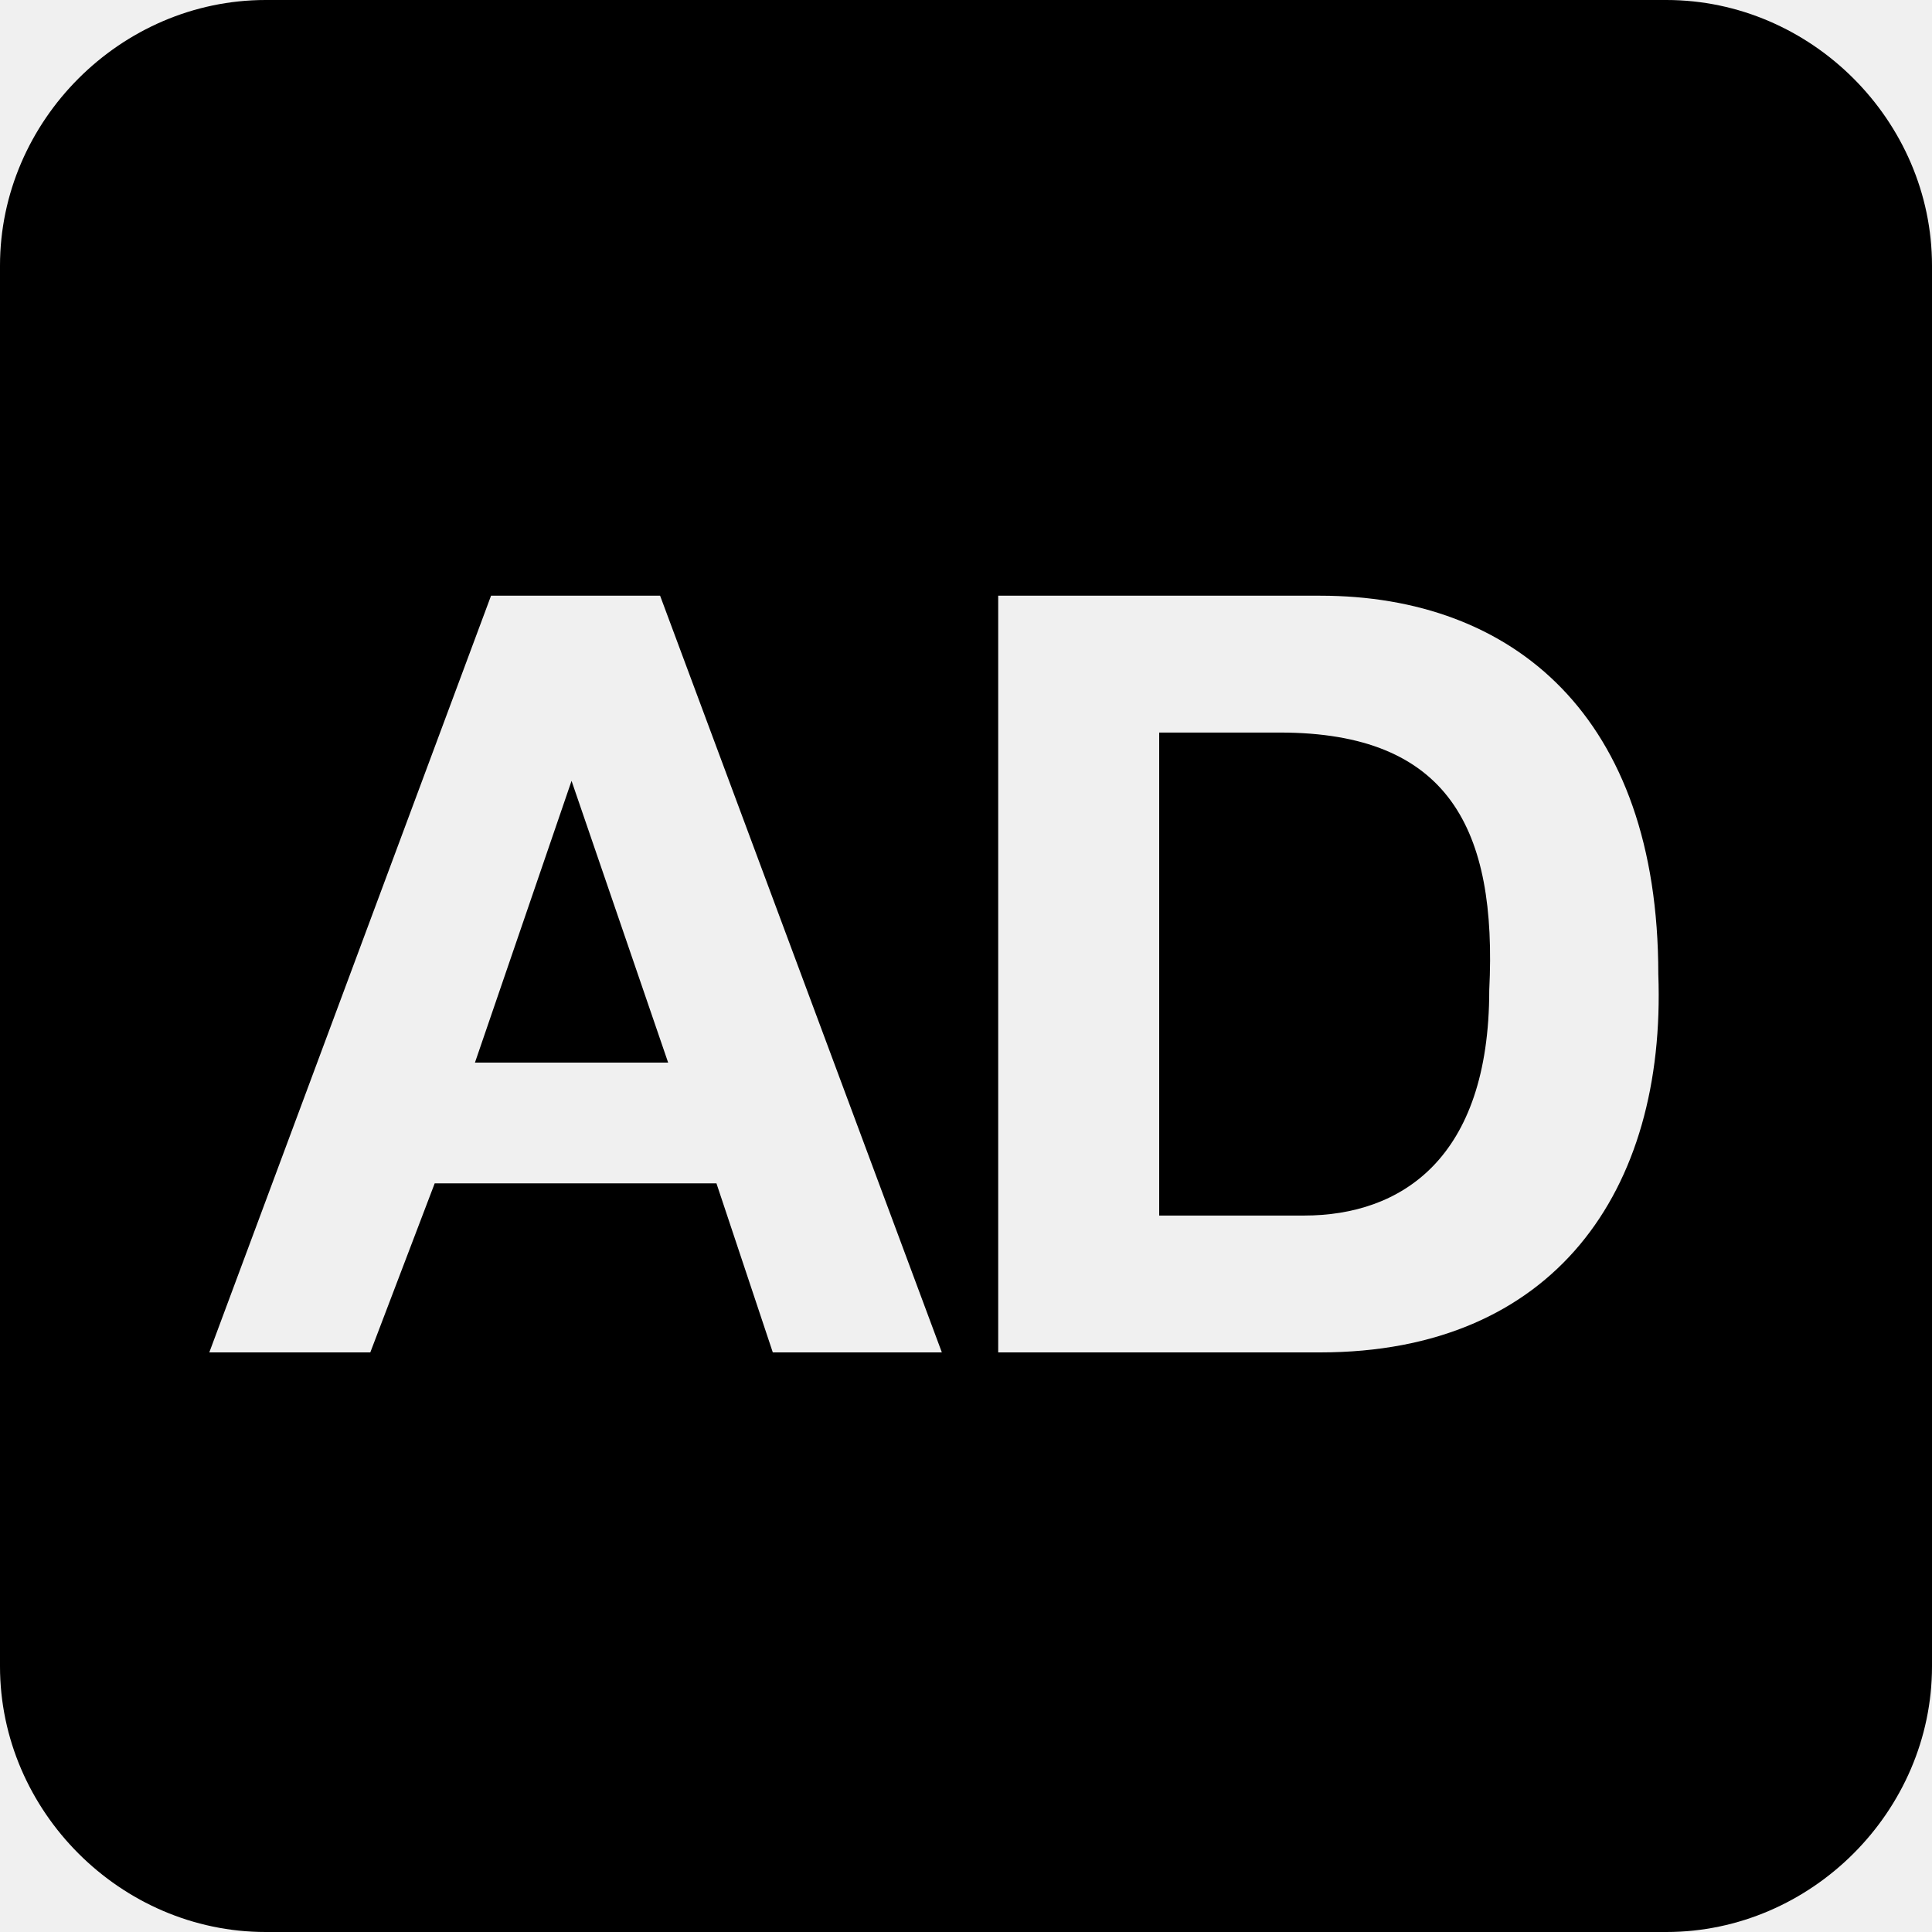
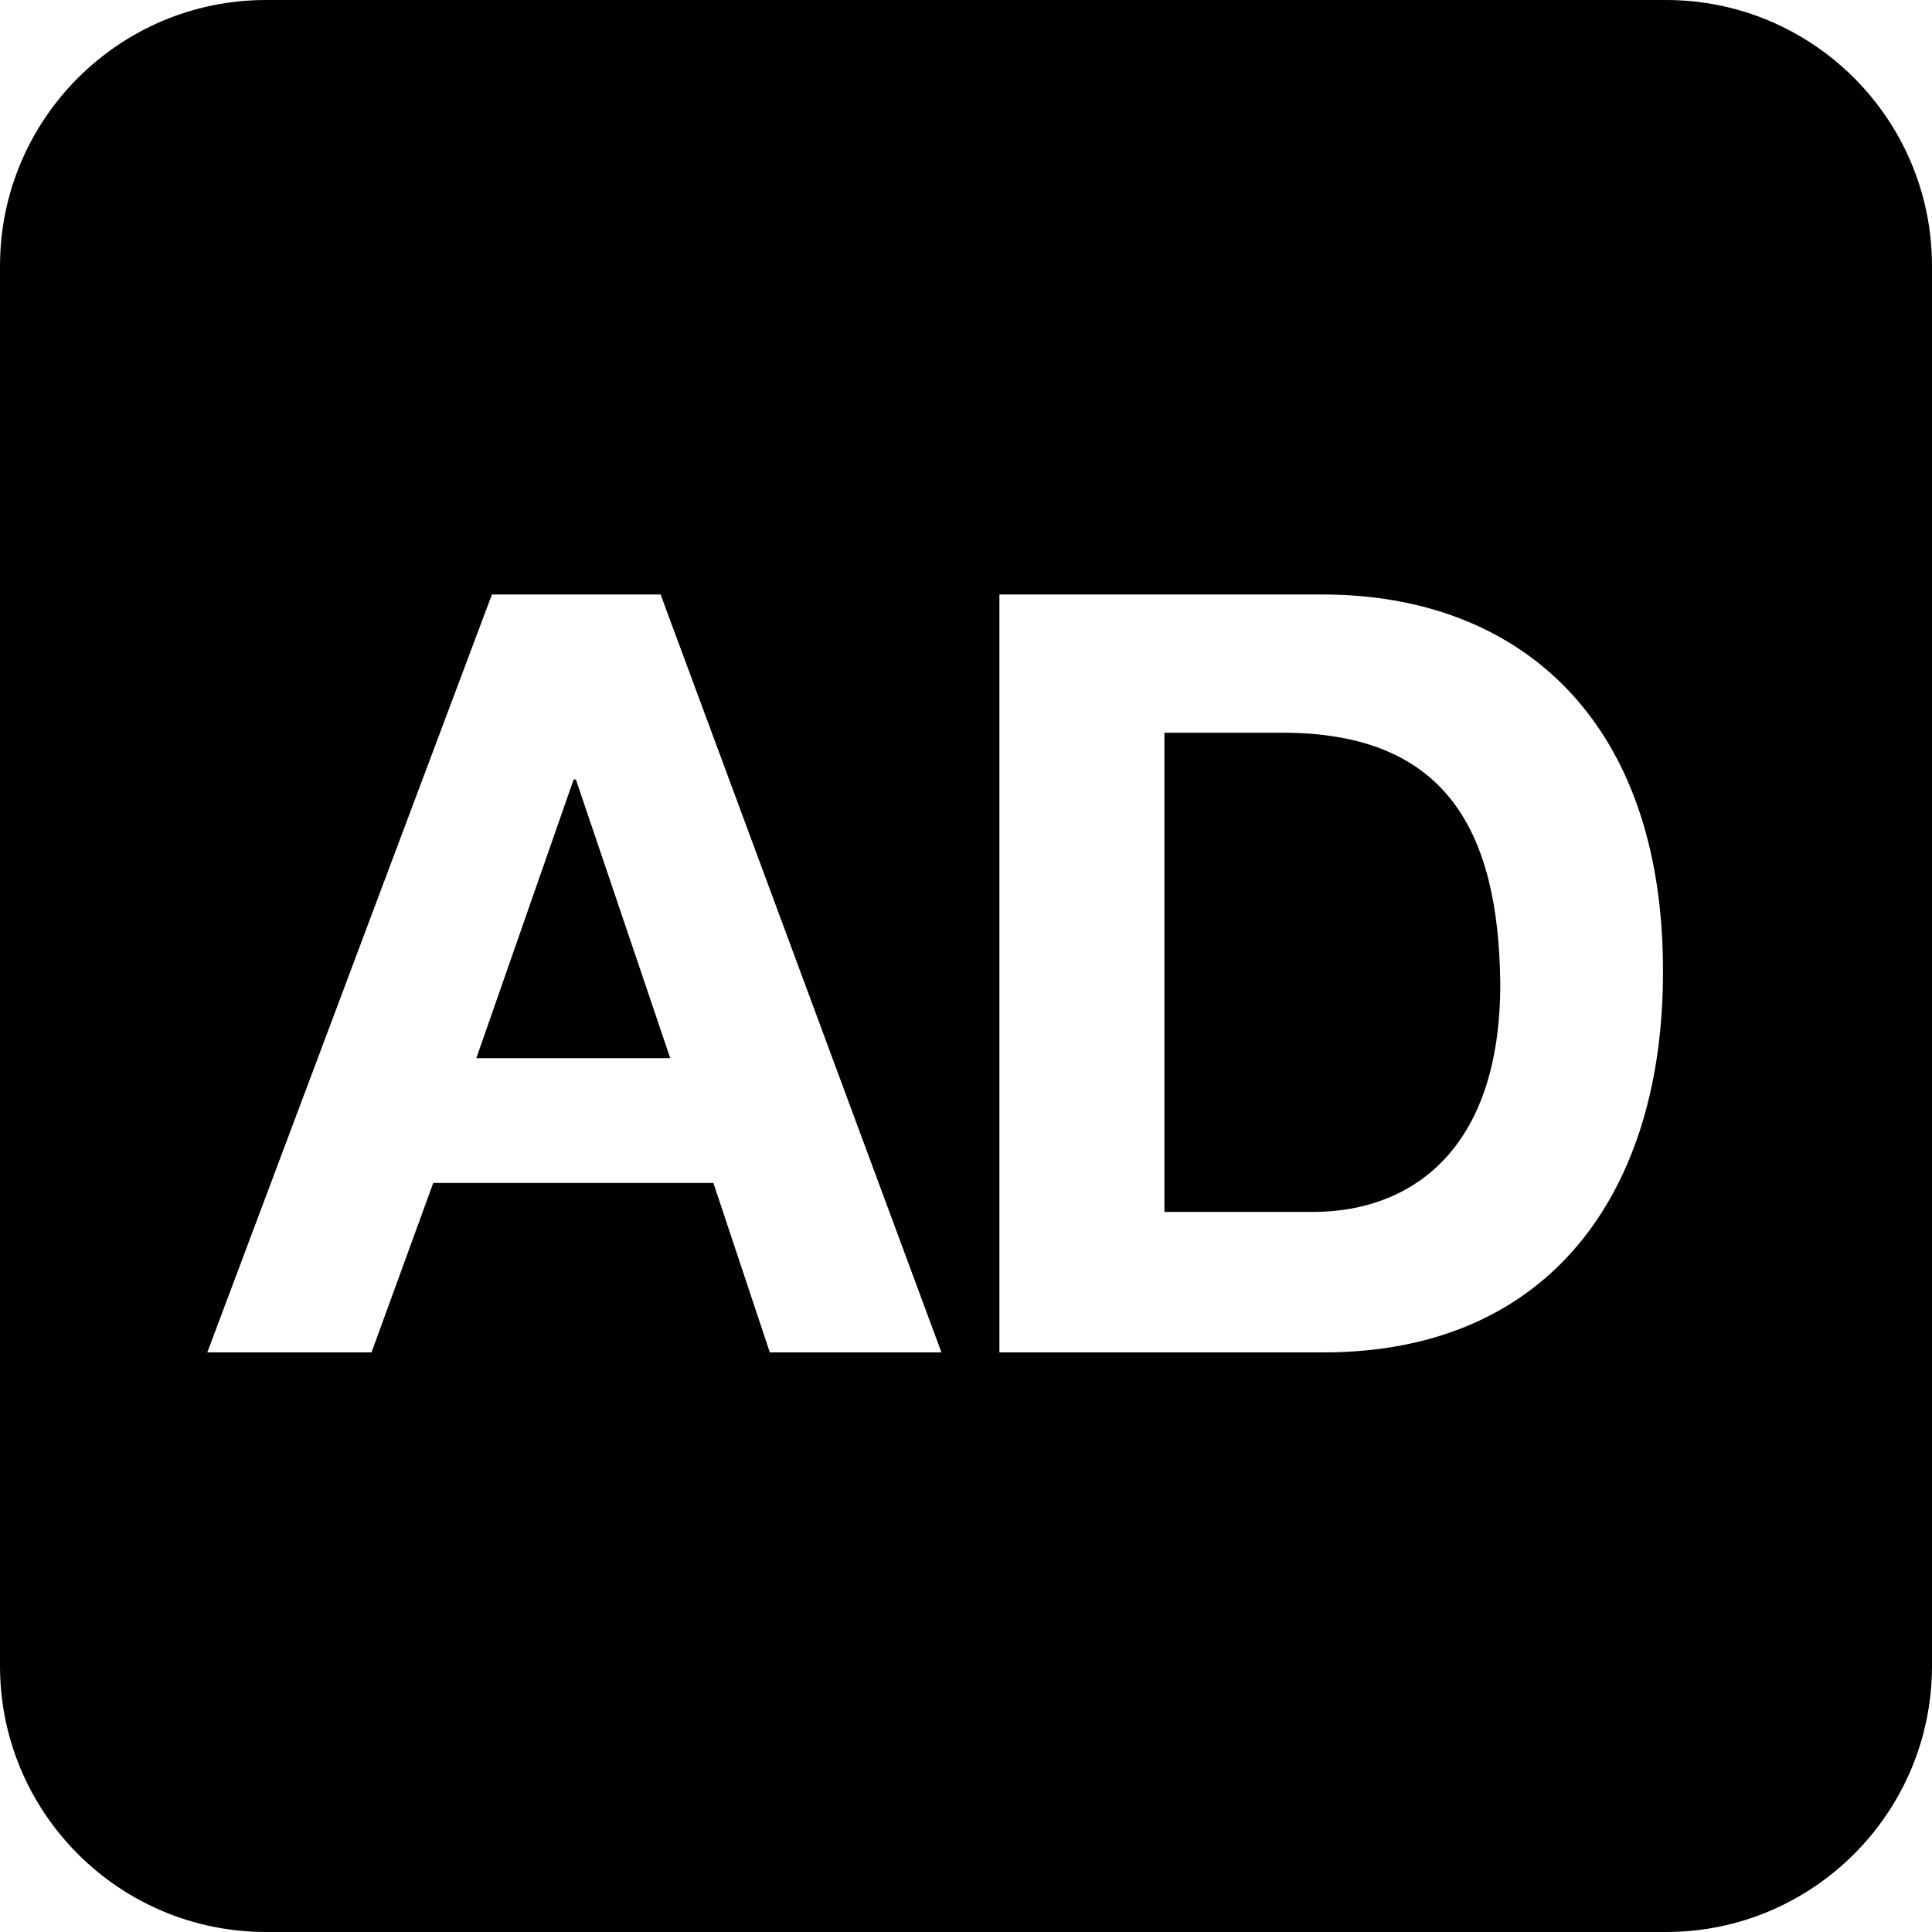
- <svg viewBox="0 0 24 24">
-   <path d="M15.9 9.1h-1.5v6h1.8c1.2 0 2.3-.7 2.3-2.8.1-2-.5-3.2-2.6-3.2zm-8.8.6l-1.2 3.5h2.4L7.1 9.7c.1 0 0 0 0 0z" />
-   <path d="M20.7 0H3.3C1.5 0 0 1.5 0 3.3v17.4C0 22.5 1.5 24 3.3 24h17.4c1.8 0 3.3-1.5 3.3-3.3V3.3C24 1.5 22.5 0 20.7 0zM9.6 16.8l-.7-2.1H5.4l-.8 2.1h-2l3.5-9.4h2.1l3.5 9.4H9.6zm6.8 0h-4V7.4h4c2.4 0 4.2 1.5 4.2 4.7.1 2.7-1.3 4.7-4.2 4.7z" />
+ <svg xmlns="http://www.w3.org/2000/svg" width="24" height="24" viewBox="0 0 24 24">
+   <g fill="none" fill-rule="evenodd" transform="translate(-360 -24)">
+     <rect width="504" height="450" fill="#FFF" />
+     <g transform="translate(360 24)">
+       <rect width="24" height="24" />
+       <g fill="#000" fill-rule="nonzero">
+         <path d="M15.932,9.102 L14.465,9.102 L14.465,15.055 L16.311,15.055 C17.502,15.055 18.637,14.317 18.637,12.222 C18.618,10.32 17.963,9.102 15.932,9.102 Z M7.126,9.683 L5.917,13.145 L8.326,13.145 L7.154,9.683 L7.126,9.683 L7.126,9.683 Z" />
+         <path d="M20.695,0 L3.305,0 C1.48,-1.11754451e-16 2.23508901e-16,1.48 0,3.305 L0,20.695 C2.23508901e-16,22.52 1.48,24 3.305,24 L20.695,24 C22.52,24 24,22.52 24,20.695 L24,3.305 C24,1.48 22.52,1.11754451e-16 20.695,0 Z M9.563,16.8 L8.862,14.695 L5.382,14.695 L4.615,16.8 L2.575,16.8 L6.111,7.385 L8.206,7.385 L11.695,16.8 L9.563,16.8 Z M16.431,16.8 L12.415,16.8 L12.415,7.385 L16.431,7.385 C18.849,7.385 20.658,8.917 20.658,12.055 C20.668,14.769 19.283,16.8 16.44,16.8 L16.431,16.8 Z" />
+       </g>
+     </g>
+   </g>
</svg>
